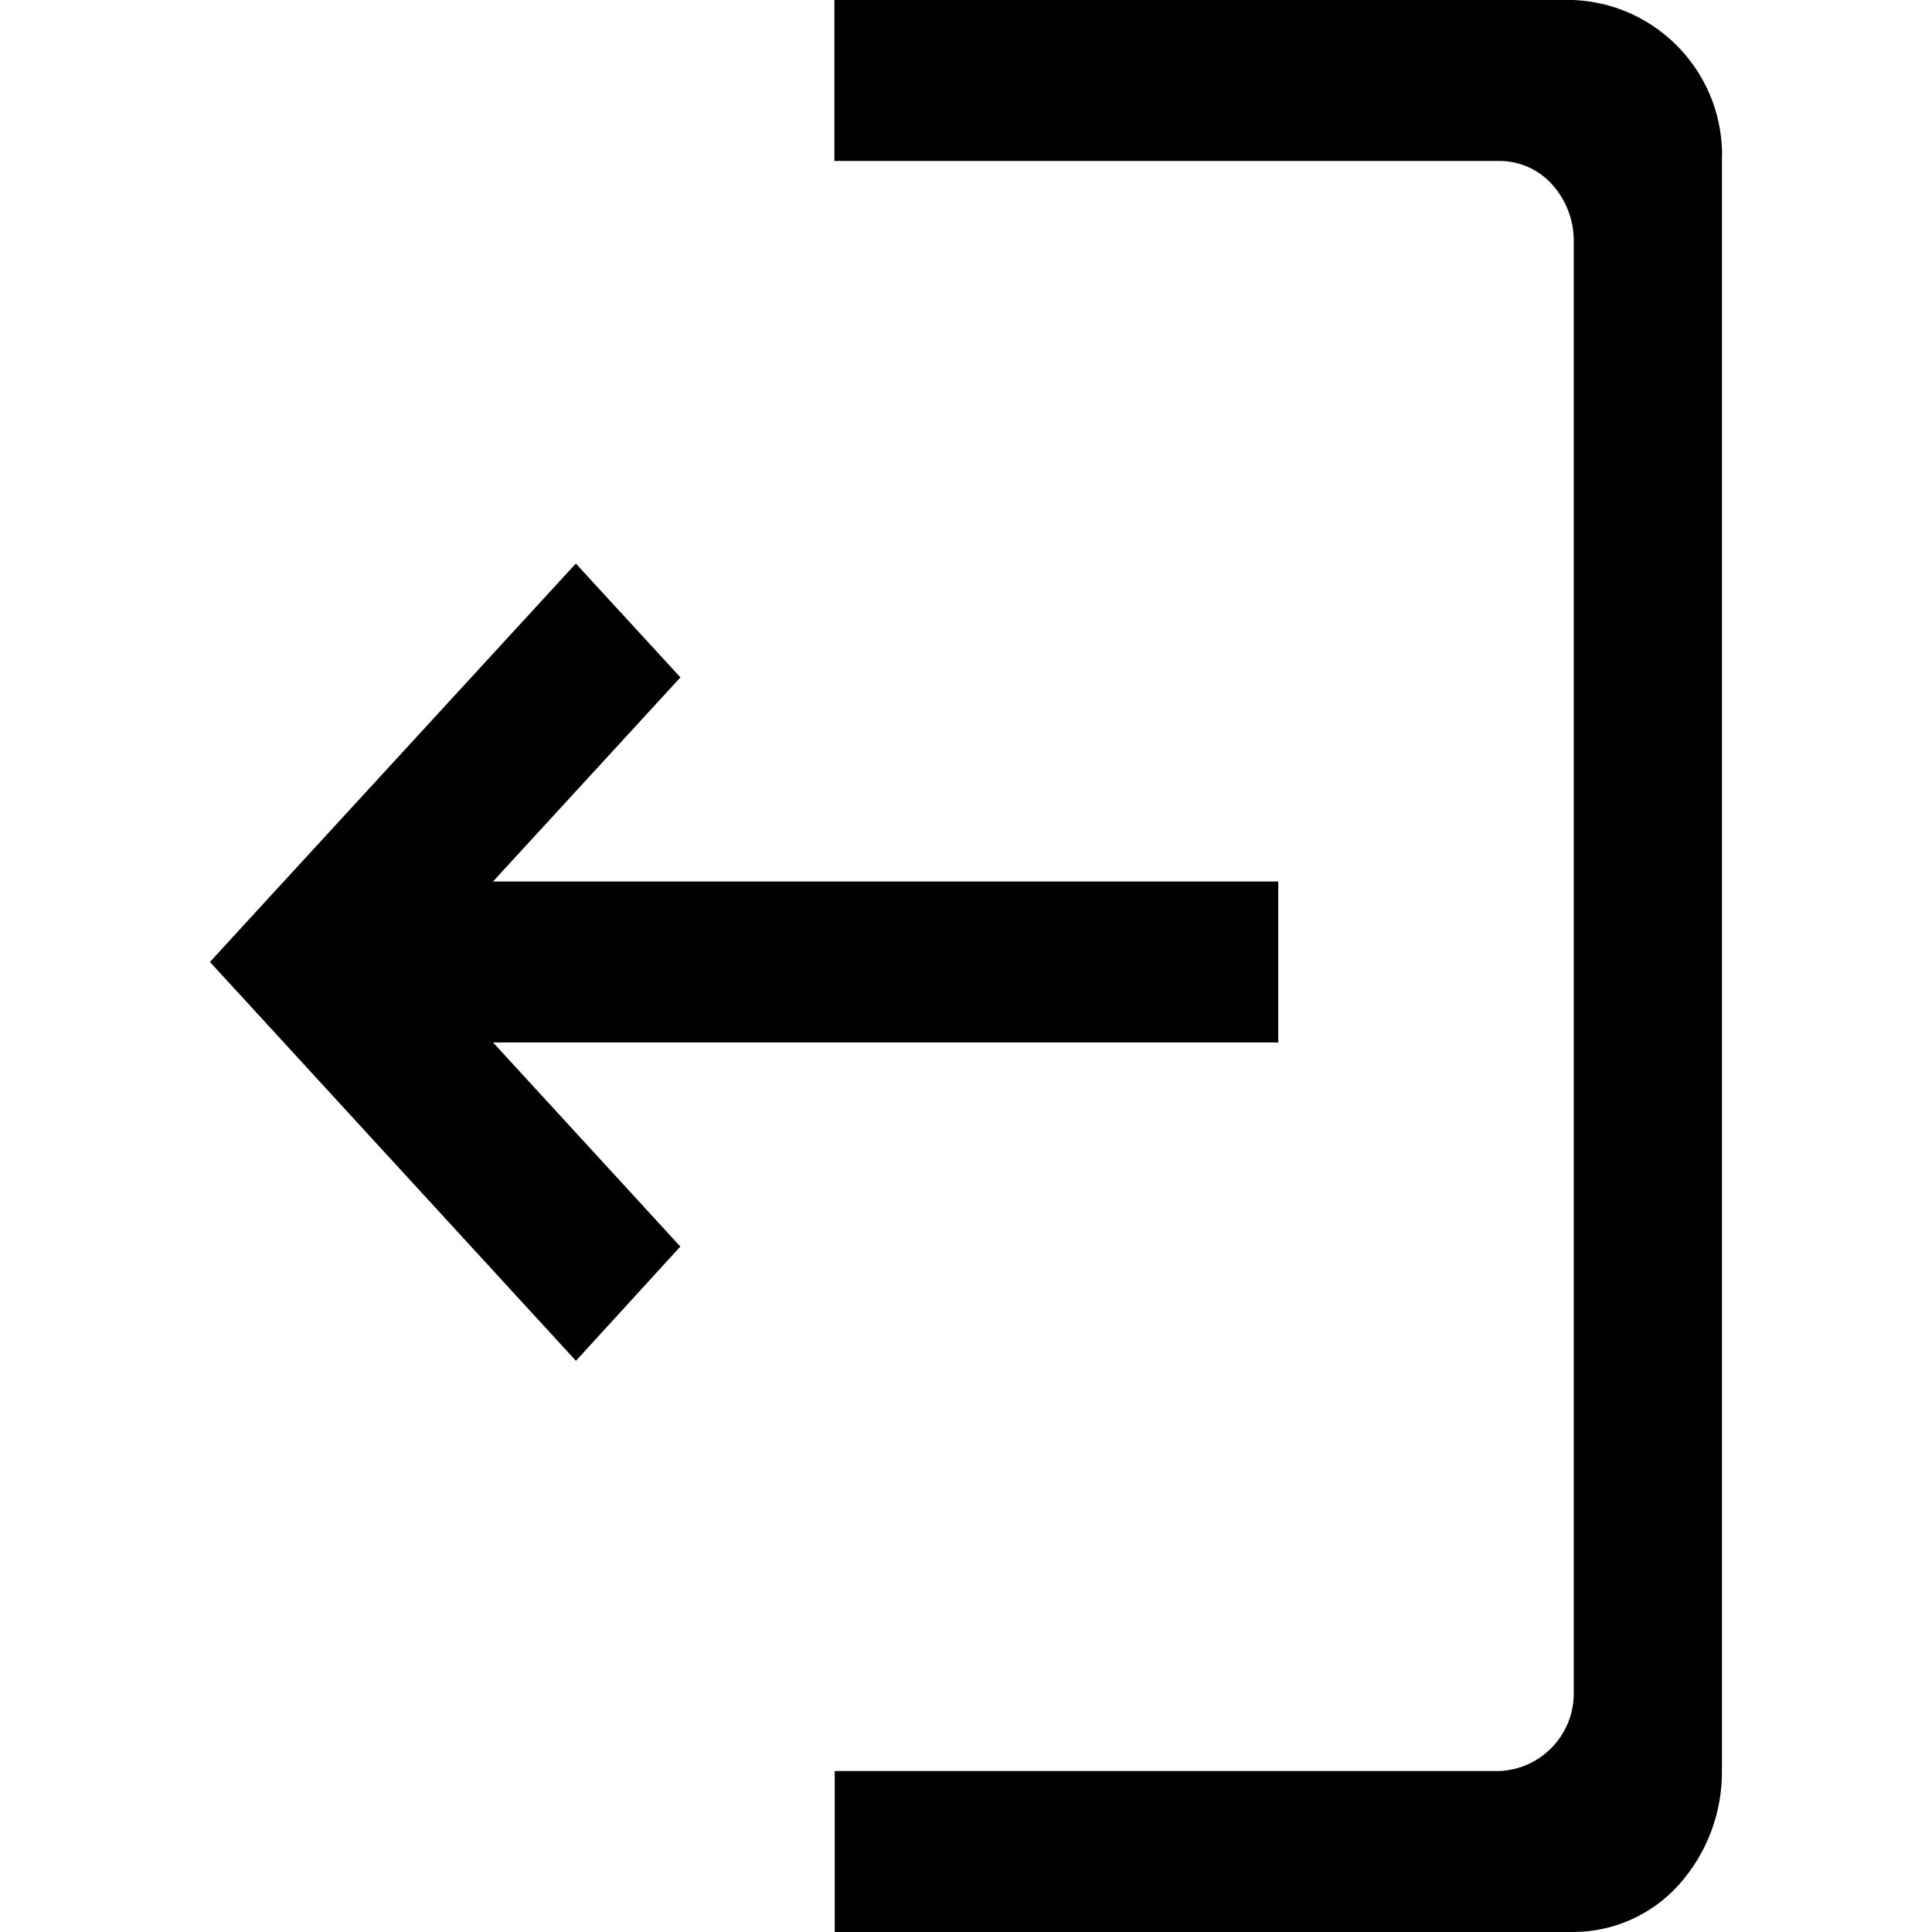
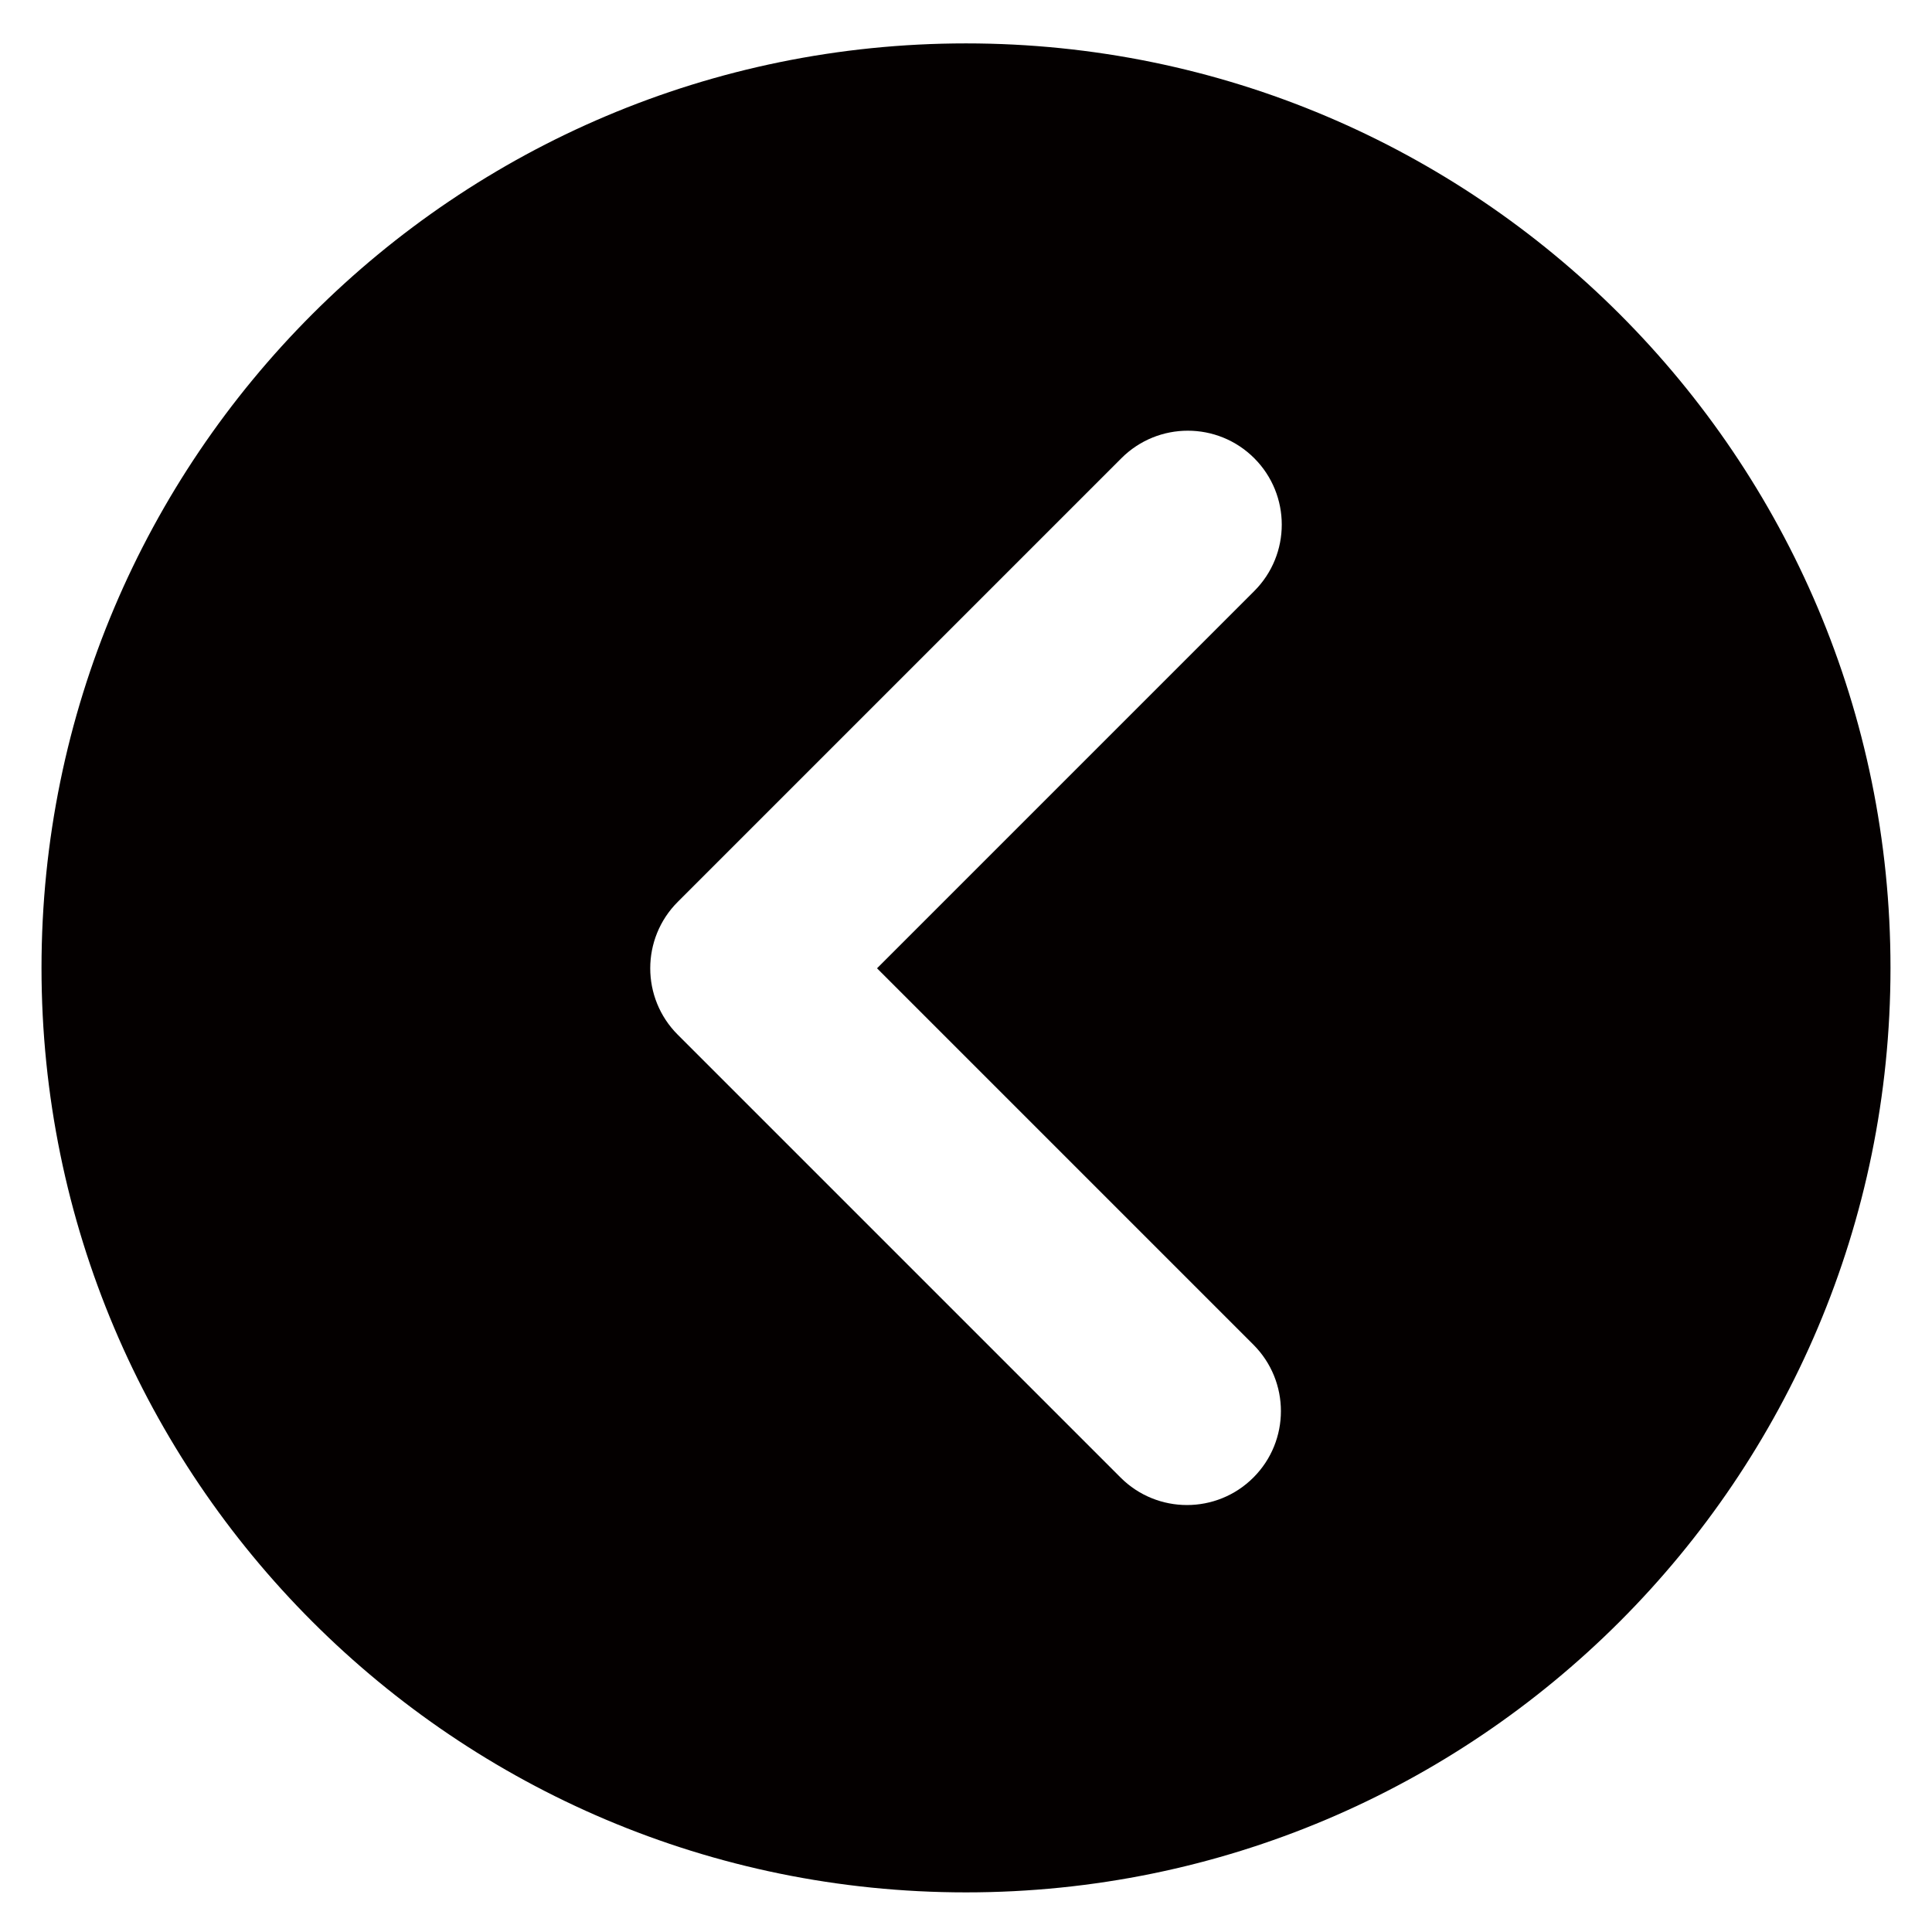
- <svg xmlns="http://www.w3.org/2000/svg" t="1711518253834" class="icon" viewBox="0 0 1024 1024" version="1.1" p-id="3022" width="200" height="200">
-   <path d="M261.31 467.211l99.327-108.188-55.43-60.327L138.92 479.722l-27.648 30.141 193.981 211.39 55.34-60.55-99.283-108.188H677.5V467.21h-416.19zM442.423 1024h391.791a75.42 75.42 0 0 0 55.608-25.021 89.533 89.533 0 0 0 22.84-60.55V85.526A82.276 82.276 0 0 0 834.036 0H442.246v85.304H794.68a37.576 37.576 0 0 1 27.781 12.243 44.522 44.522 0 0 1 11.665 30.052v768.757a41.227 41.227 0 0 1-39.446 42.34H442.424V1024z m0 0" p-id="3023" />
+ <svg xmlns="http://www.w3.org/2000/svg" t="1712666710443" class="icon" viewBox="0 0 1024 1024" version="1.1" p-id="6568" width="200" height="200">
+   <path d="M512 23C241.38 23 22 242.38 22 513s219.38 490 490 490 490-219.38 490-490S782.62 23 512 23z m152.33 689.71c19.44 19.44 19.44 50.97 0 70.41-19.44 19.44-50.97 19.44-70.41 0l-234.7-234.7c-19.44-19.44-19.44-50.97 0-70.41 0.07-0.07 0.15-0.14 0.23-0.22 0.07-0.07 0.14-0.15 0.22-0.23l234.7-234.7c19.44-19.44 50.97-19.44 70.41 0 19.44 19.44 19.44 50.97 0 70.41L464.84 513.22l199.49 199.49z" fill="#040000" p-id="6569" />
</svg>
